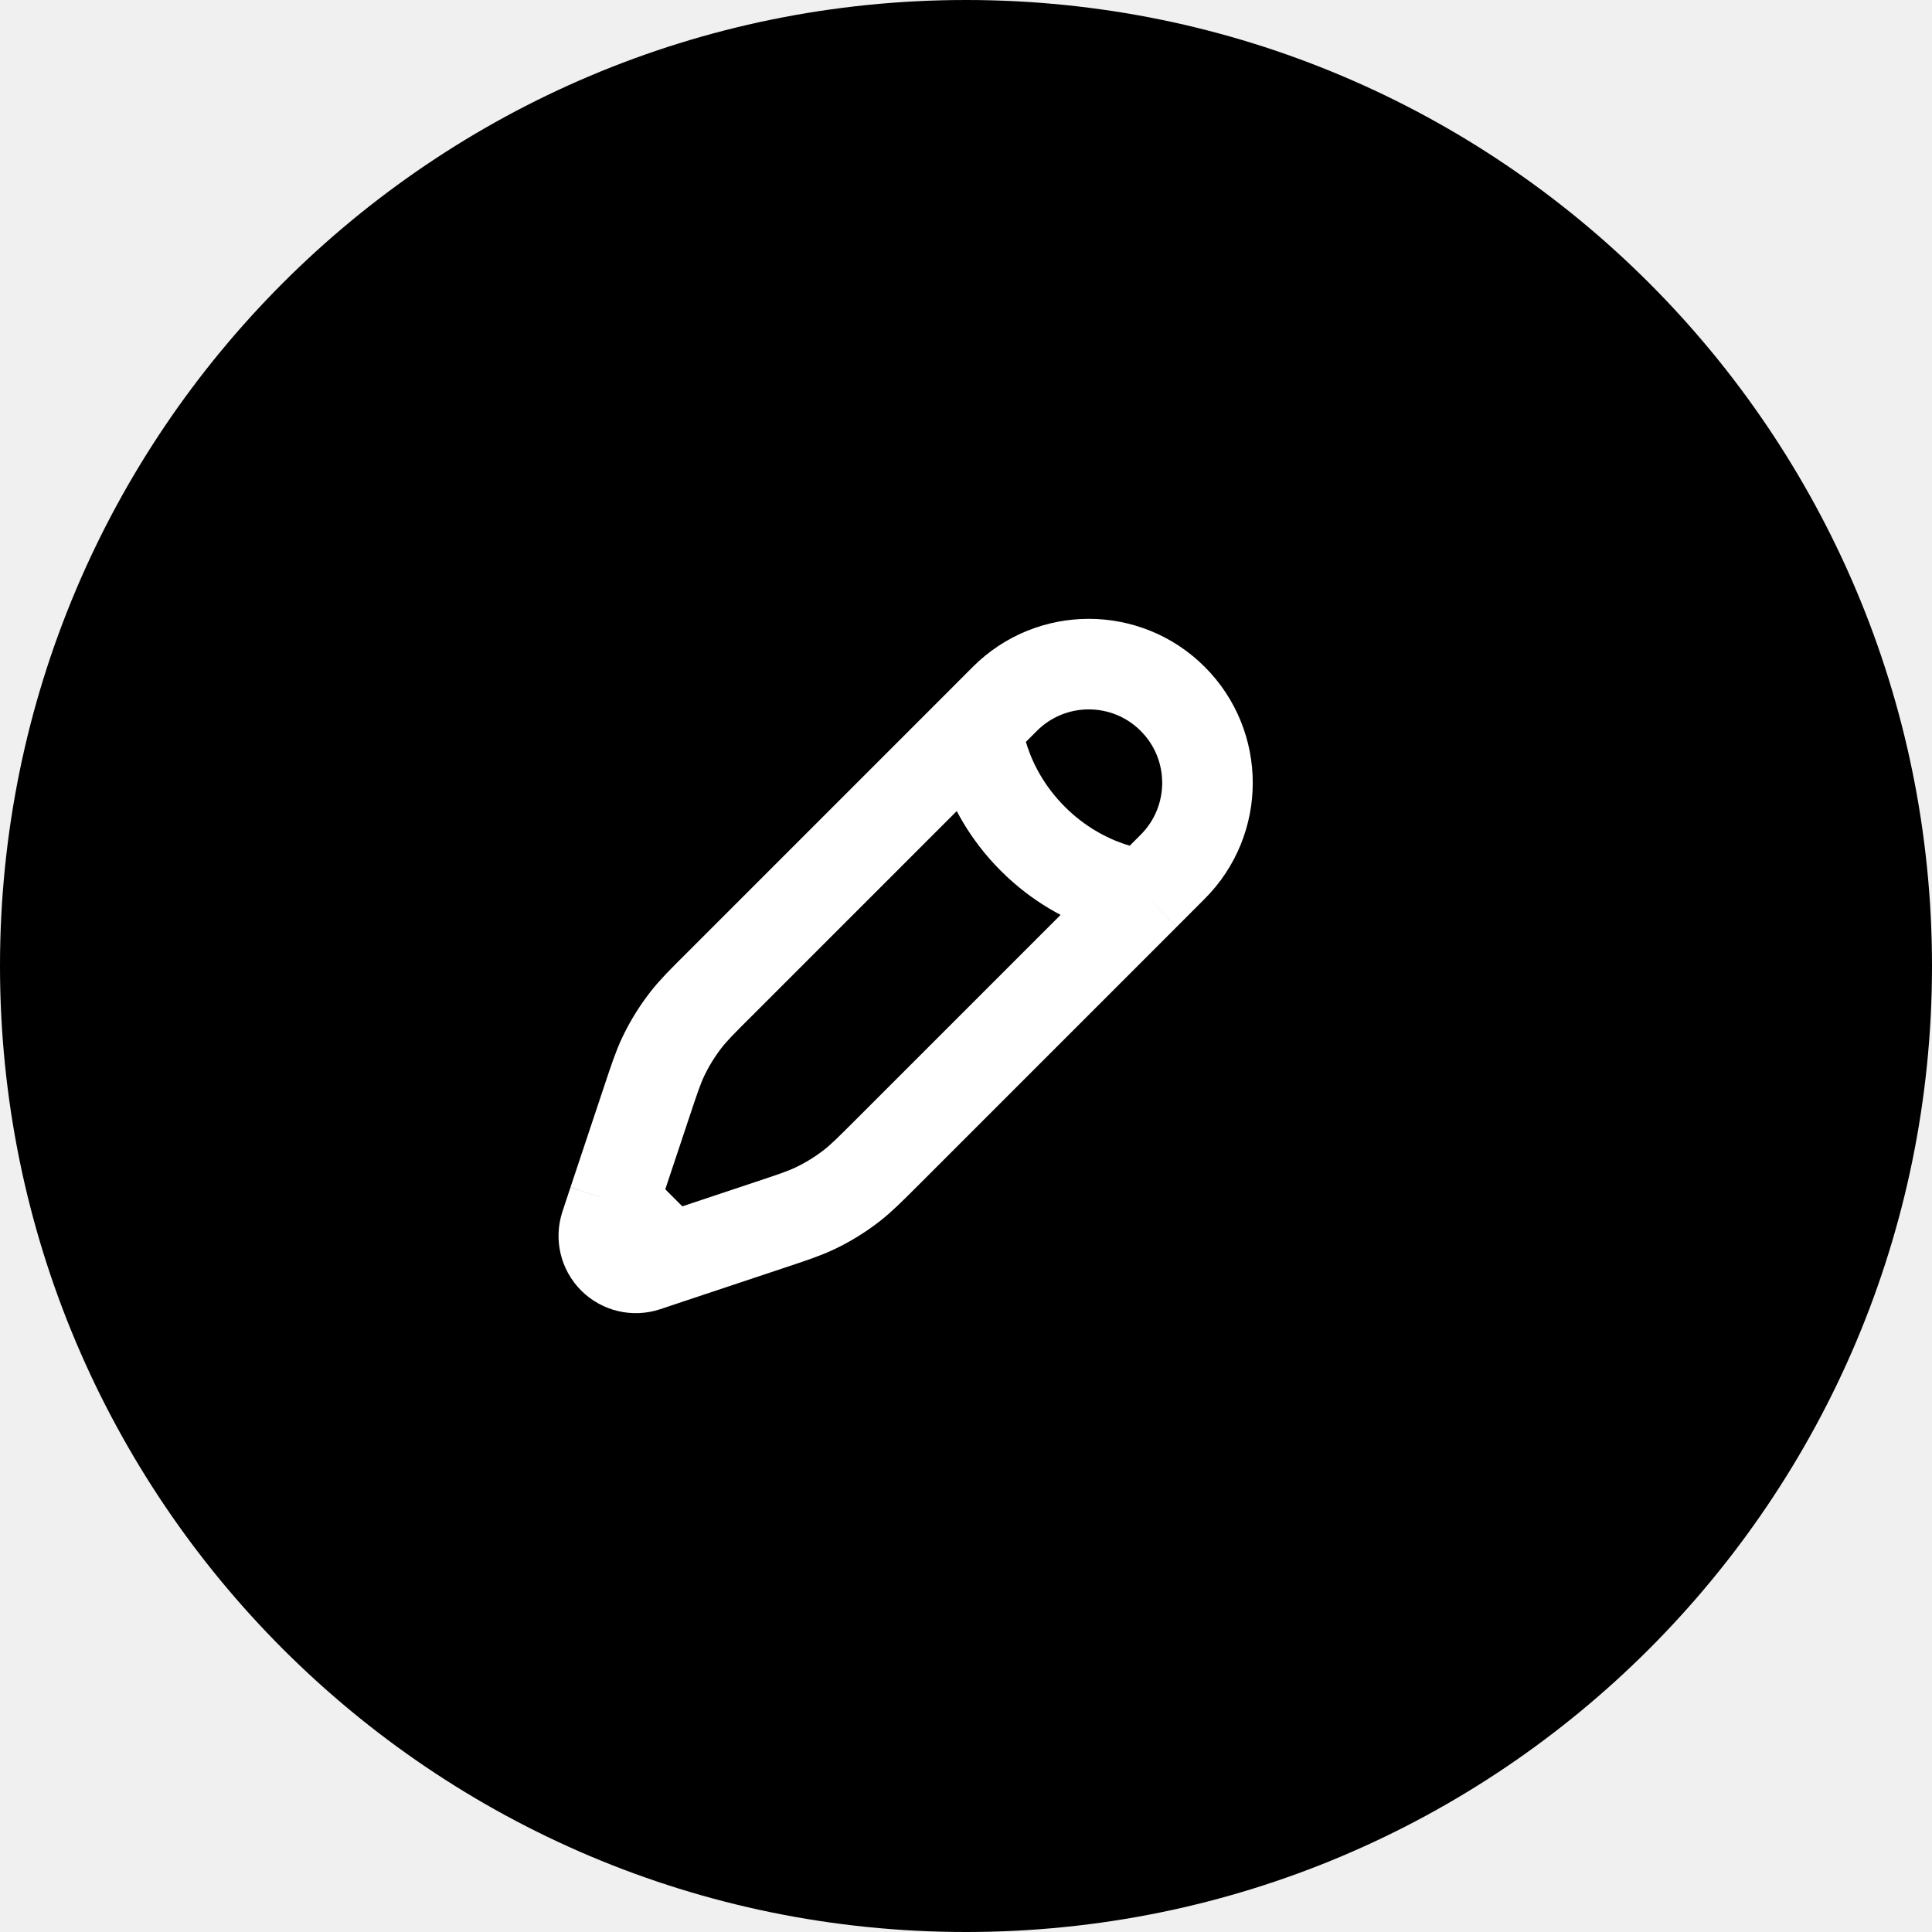
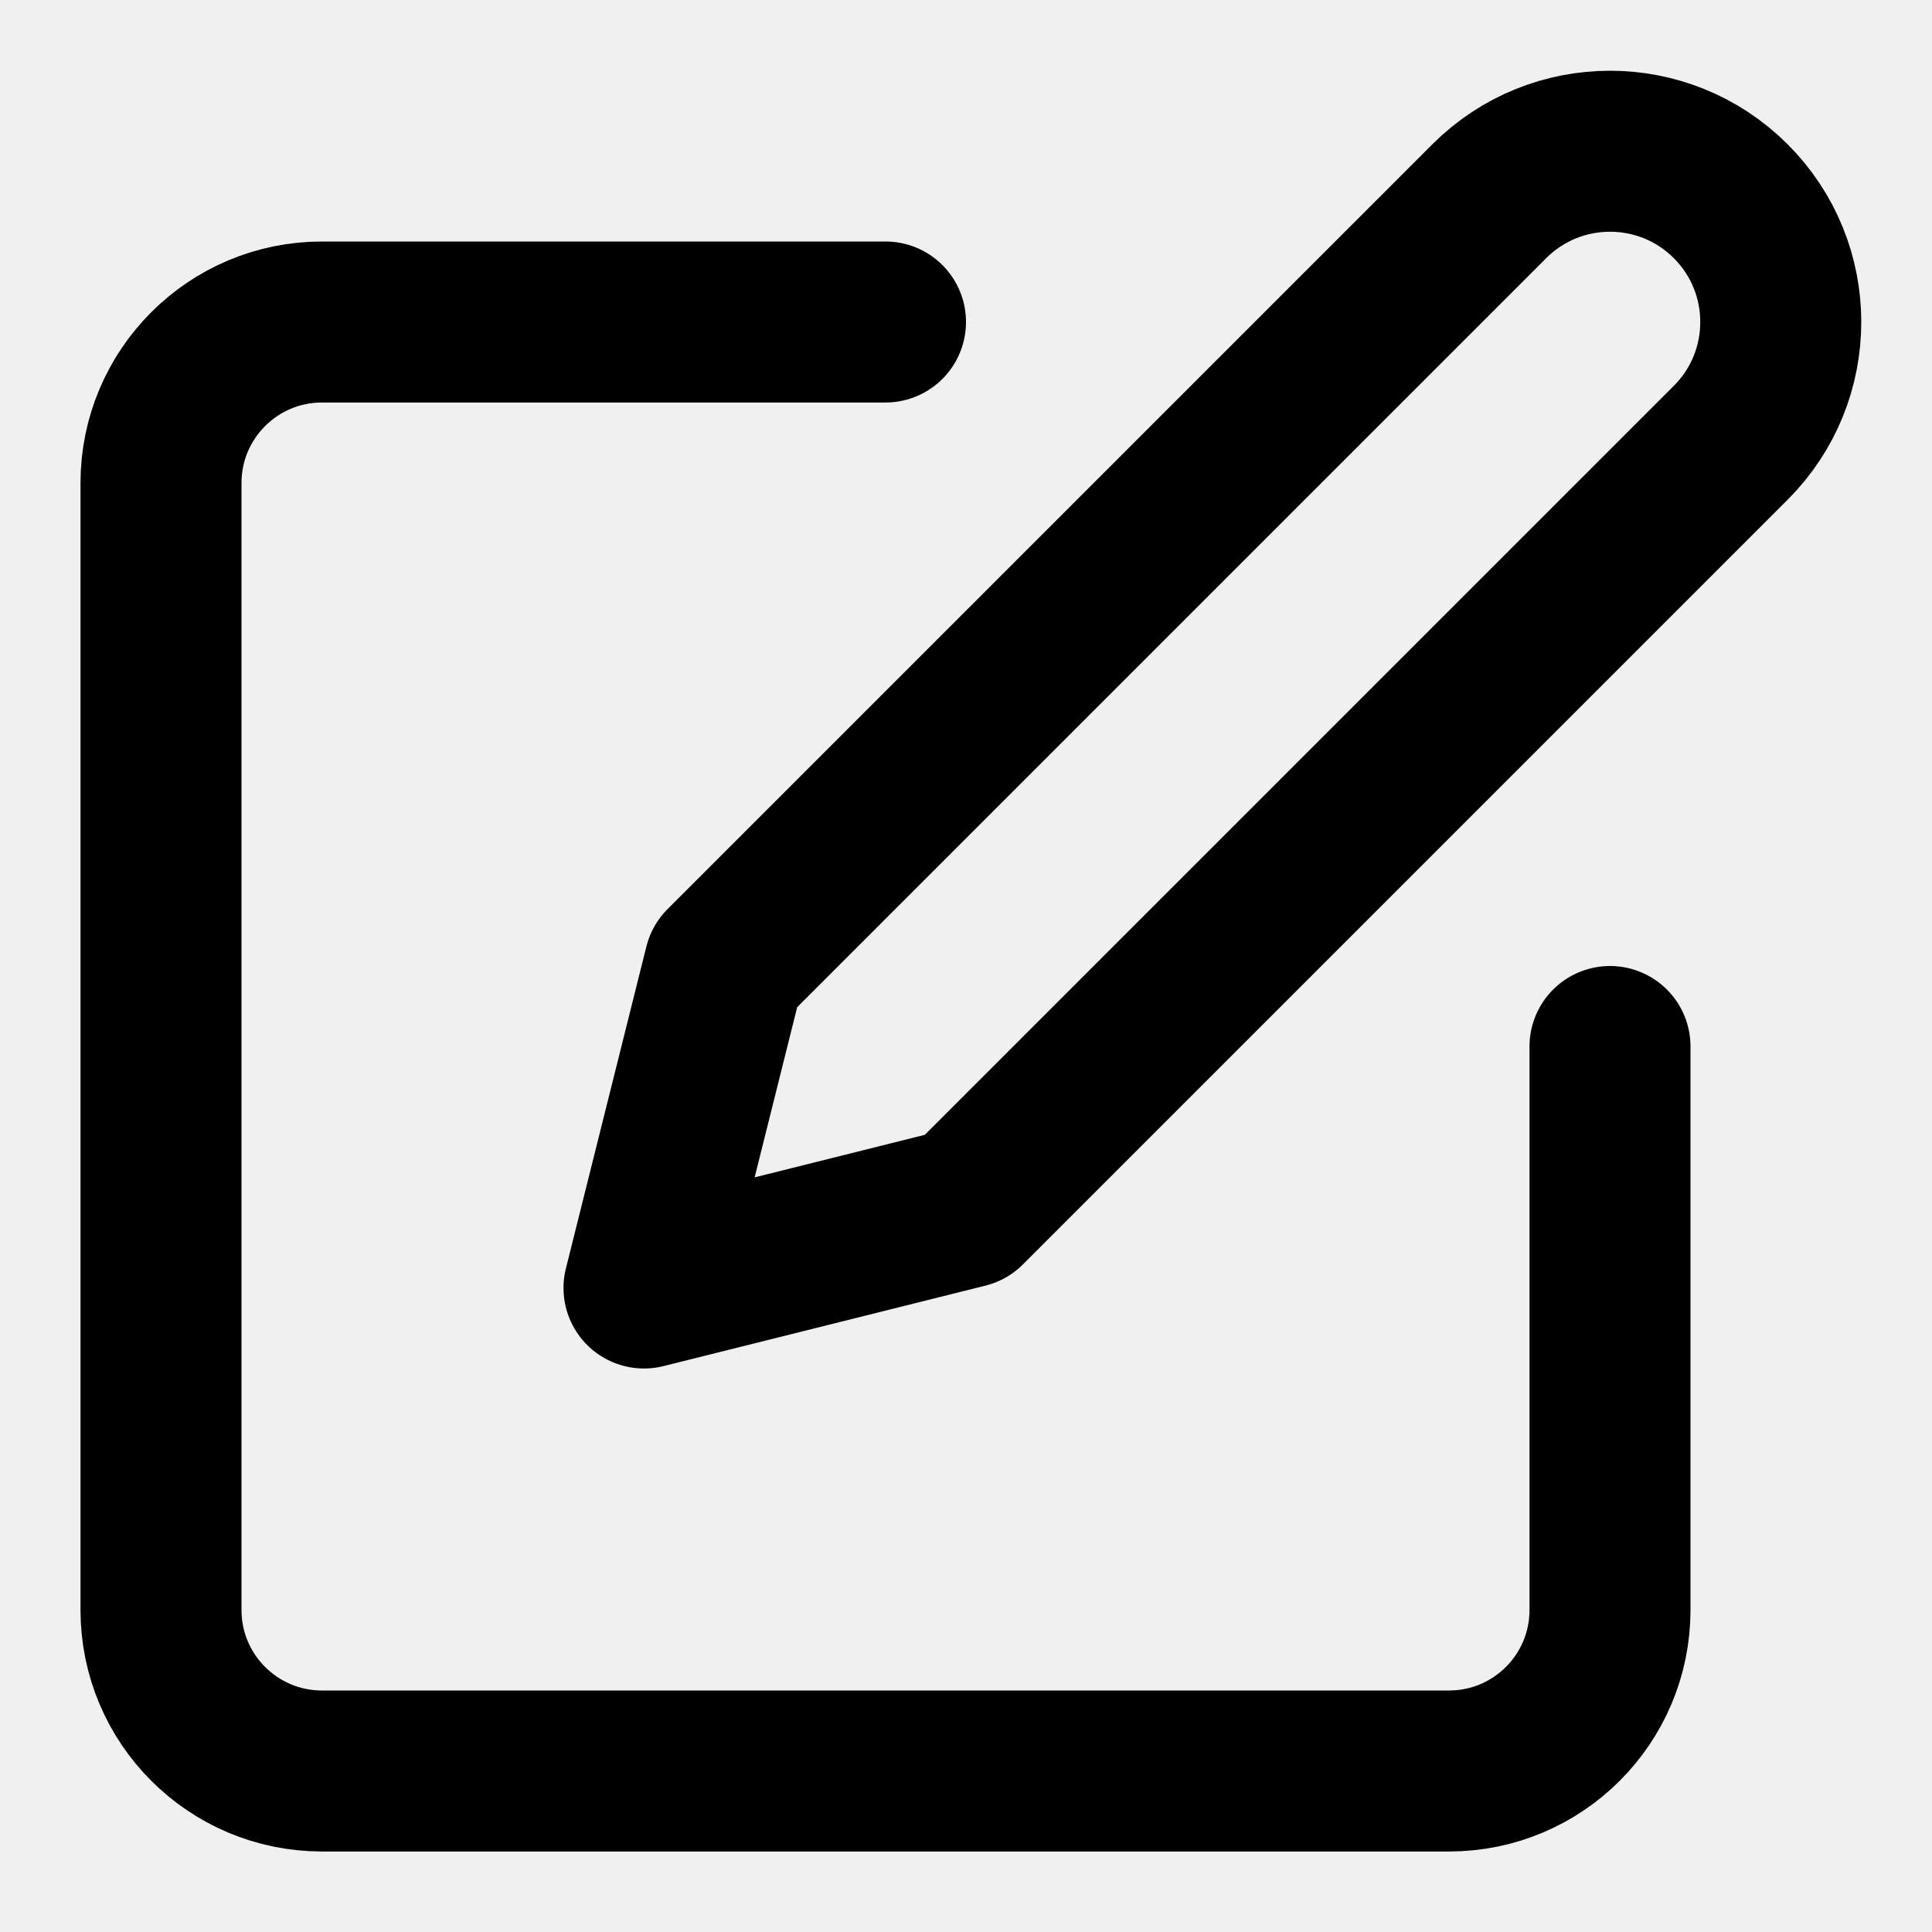
- <svg xmlns="http://www.w3.org/2000/svg" width="32" height="32" fill="none">
-   <rect width="32" height="32" fill="currentColor" rx="16" />
-   <g clip-path="url(#a)">
-     <path stroke="#fff" stroke-width="1.5" d="m16.18 12.04.463-.464a1.966 1.966 0 1 1 2.781 2.78l-.463.464m-2.781-2.78s.058.984.927 1.853 1.854.927 1.854.927m-2.781-2.78-4.26 4.26c-.29.288-.434.433-.558.592-.146.188-.271.39-.374.605-.087.183-.151.376-.28.763l-.547 1.641m8.8-5.081-4.26 4.26c-.29.29-.434.434-.593.558-.188.146-.39.271-.606.374-.182.087-.375.151-.762.28l-1.641.547m0 0-.401.134a.53.53 0 0 1-.67-.67l.133-.402m.938.938-.938-.938" />
-   </g>
-   <defs>
-     <clipPath id="a">
-       <path fill="#fff" d="M9 10h12v12H9z" />
-     </clipPath>
-   </defs>
+ <svg xmlns="http://www.w3.org/2000/svg" width="24" height="24" fill="none" stroke="currentColor" stroke-linecap="round" stroke-linejoin="round" stroke-width="2" class="feather feather-edit">
+   <path d="M11 4H4a2 2 0 0 0-2 2v14a2 2 0 0 0 2 2h14a2 2 0 0 0 2-2v-7" />
+   <path d="M18.5 2.5a2.121 2.121 0 0 1 3 3L12 15l-4 1 1-4 9.5-9.5z" />
</svg>
